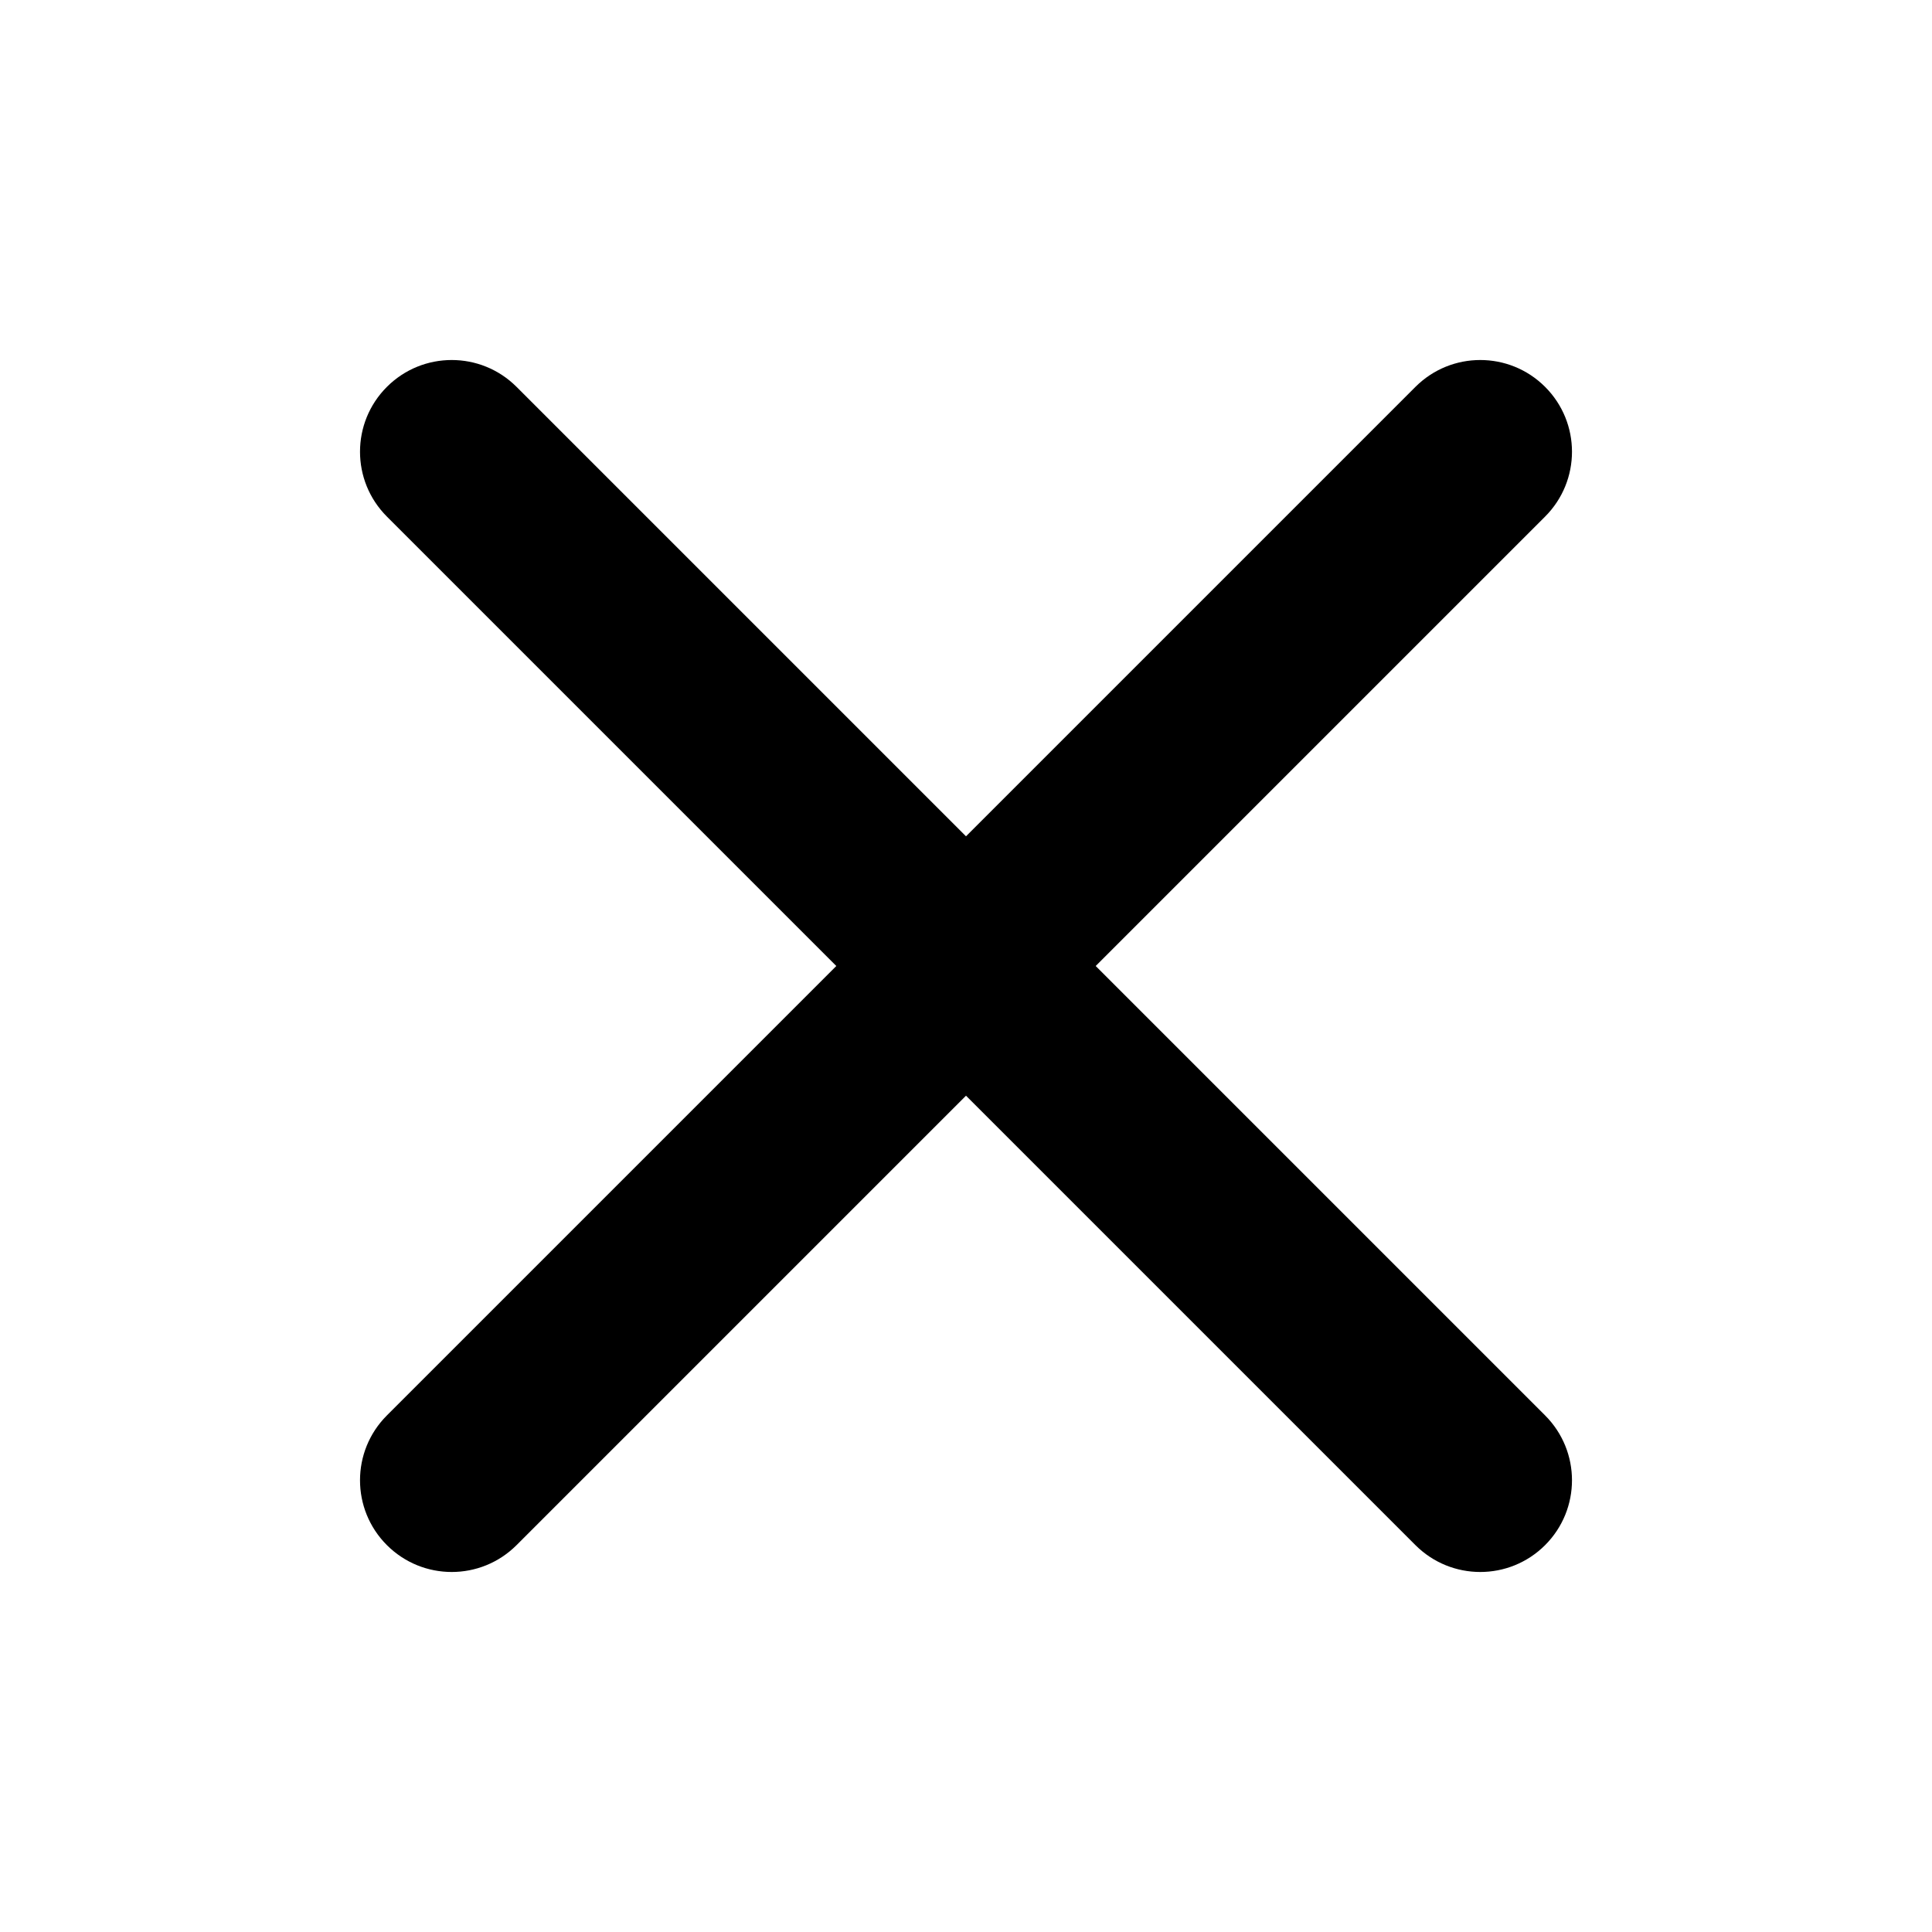
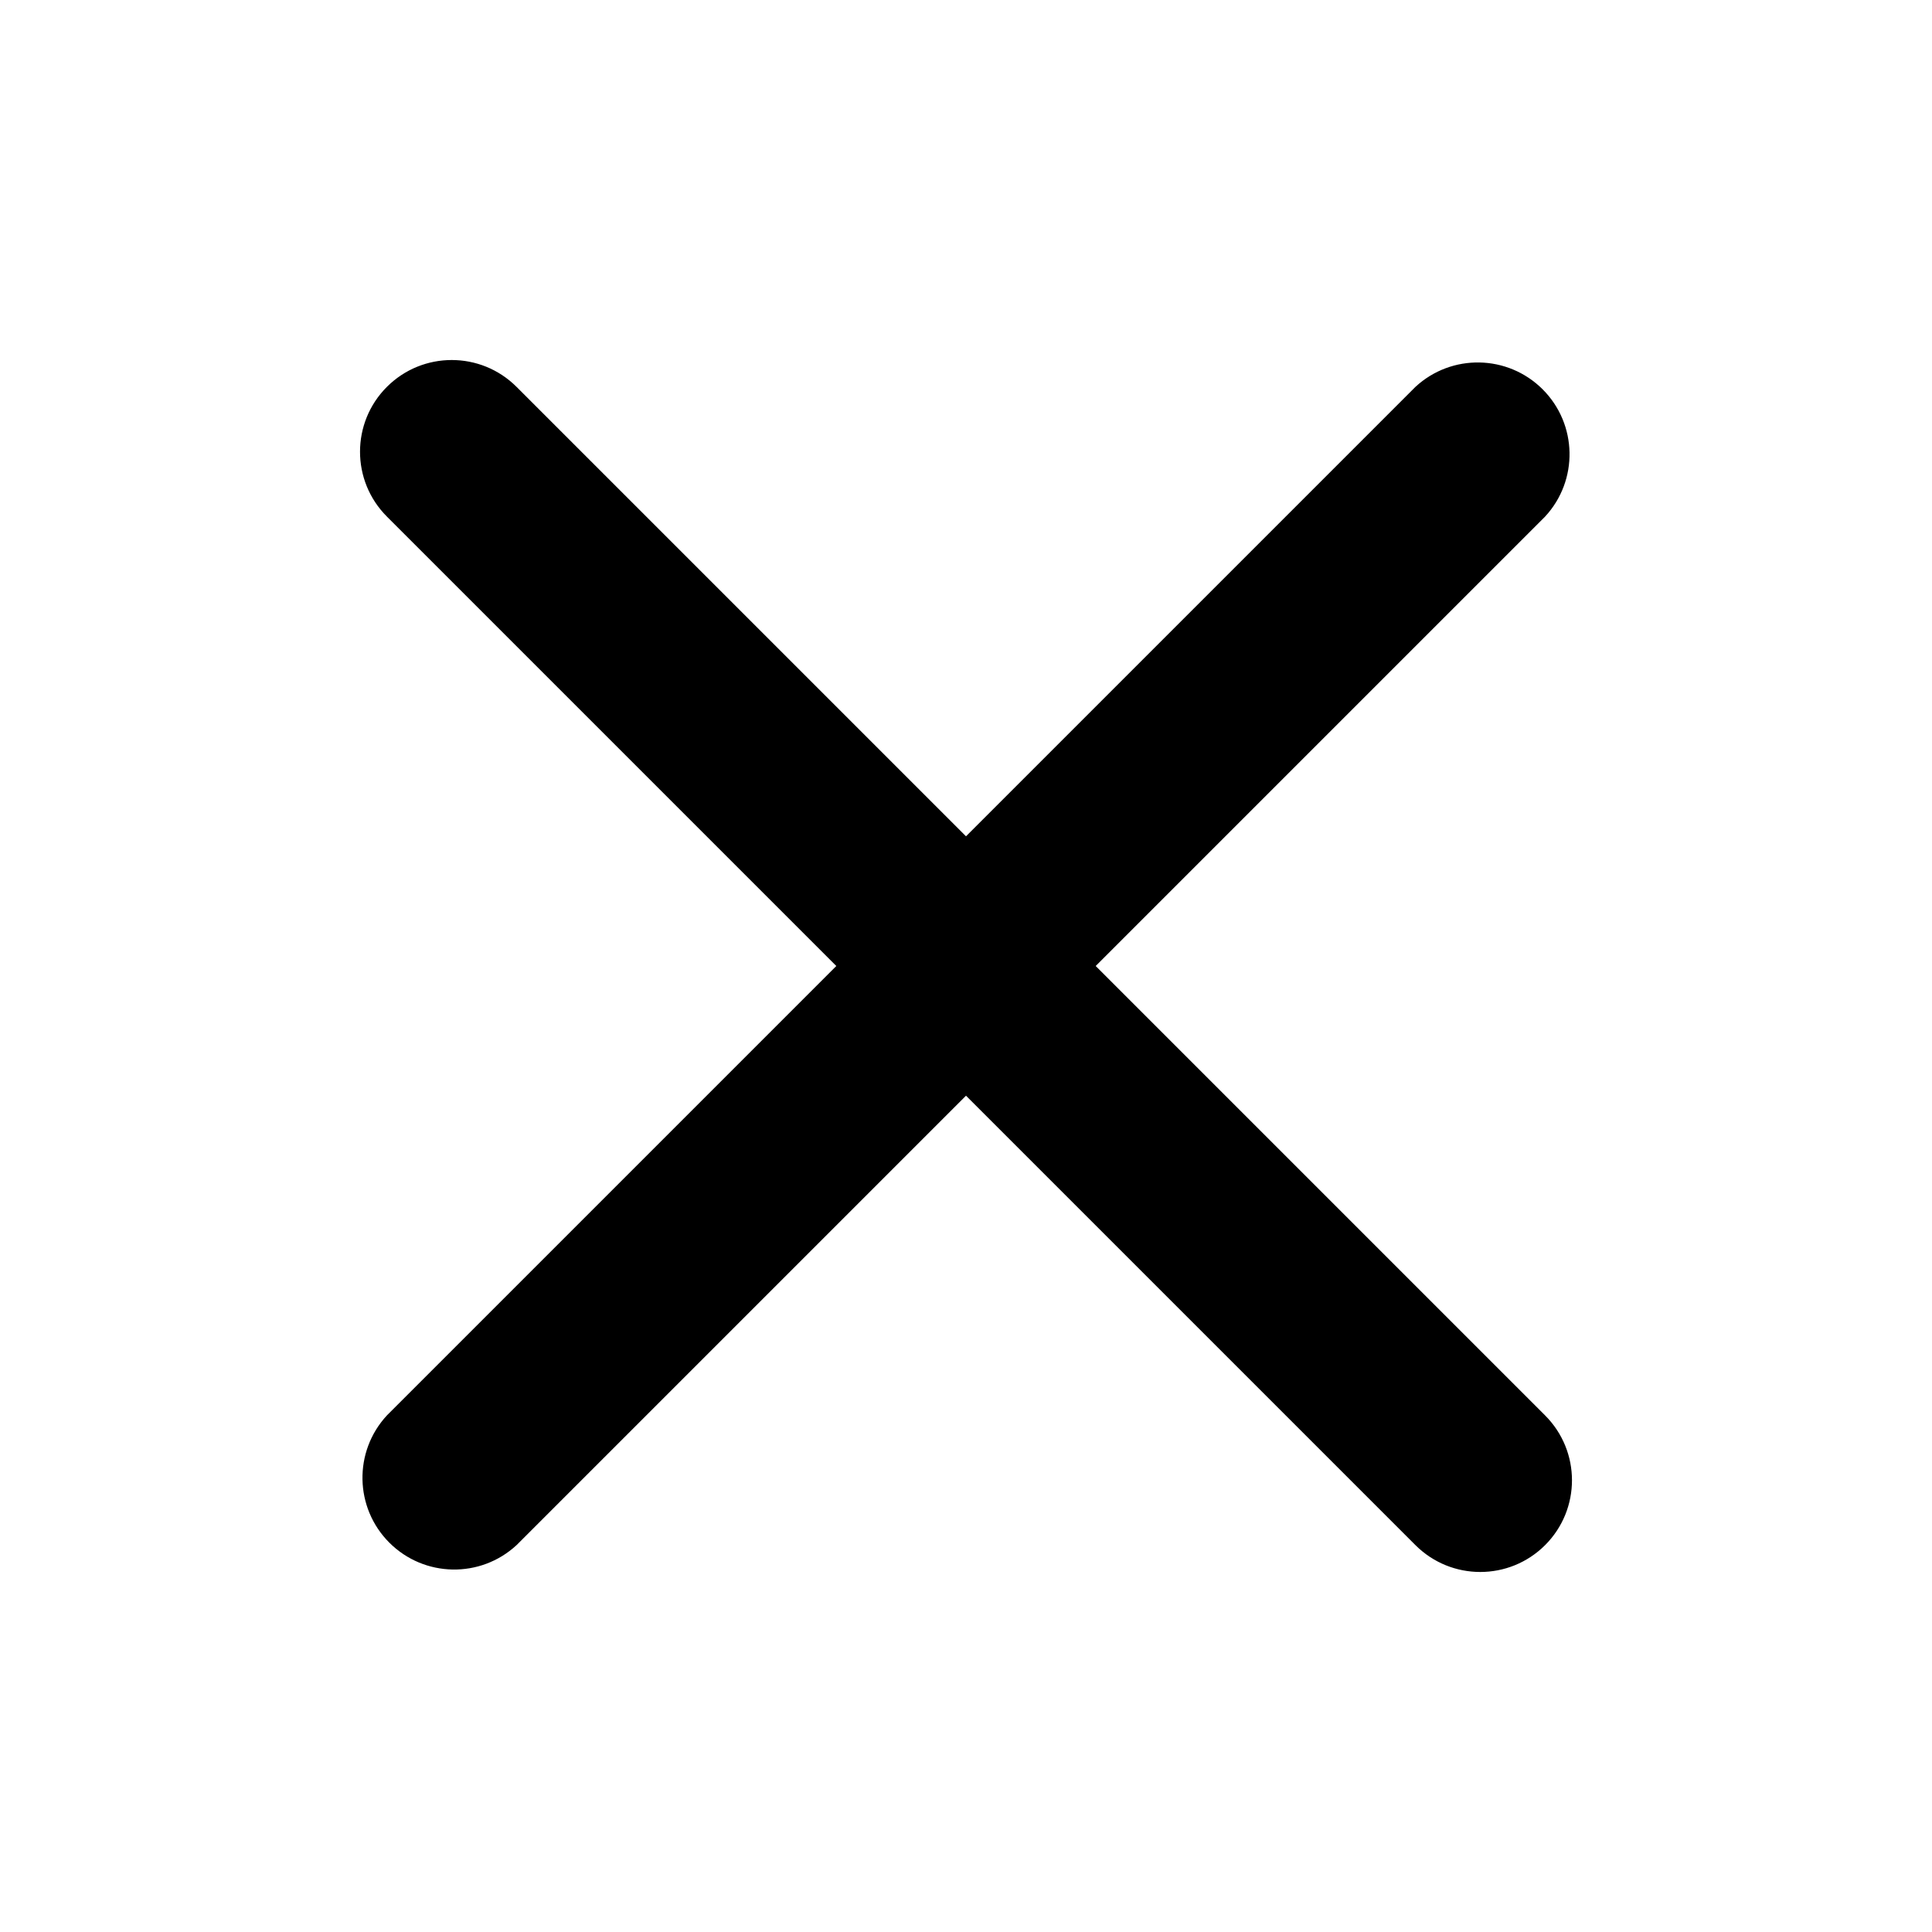
- <svg xmlns="http://www.w3.org/2000/svg" viewBox="200 64 24 24" fill="none">
-   <path d="M219.194 70.417C219.639 69.972 219.639 69.251 219.194 68.806C218.749 68.361 218.028 68.361 217.583 68.806L212 74.389L206.417 68.806C205.972 68.361 205.251 68.361 204.806 68.806C204.361 69.251 204.361 69.972 204.806 70.417L210.389 76L204.806 81.583C204.361 82.028 204.361 82.749 204.806 83.194C205.251 83.639 205.972 83.639 206.417 83.194L212 77.611L217.583 83.194C218.028 83.639 218.749 83.639 219.194 83.194C219.639 82.749 219.639 82.028 219.194 81.583L213.611 76L219.194 70.417Z" fill="currentColor" />
+ <svg xmlns="http://www.w3.org/2000/svg" fill="none" viewBox="200 64 24 24">
+   <path fill="currentColor" d="M219.194 70.417a1.14 1.14 0 0 0-1.611-1.611L212 74.389l-5.583-5.583a1.139 1.139 0 1 0-1.611 1.611L210.389 76l-5.583 5.583a1.14 1.14 0 0 0 1.611 1.611L212 77.611l5.583 5.583a1.139 1.139 0 1 0 1.611-1.611L213.611 76z" />
</svg>
